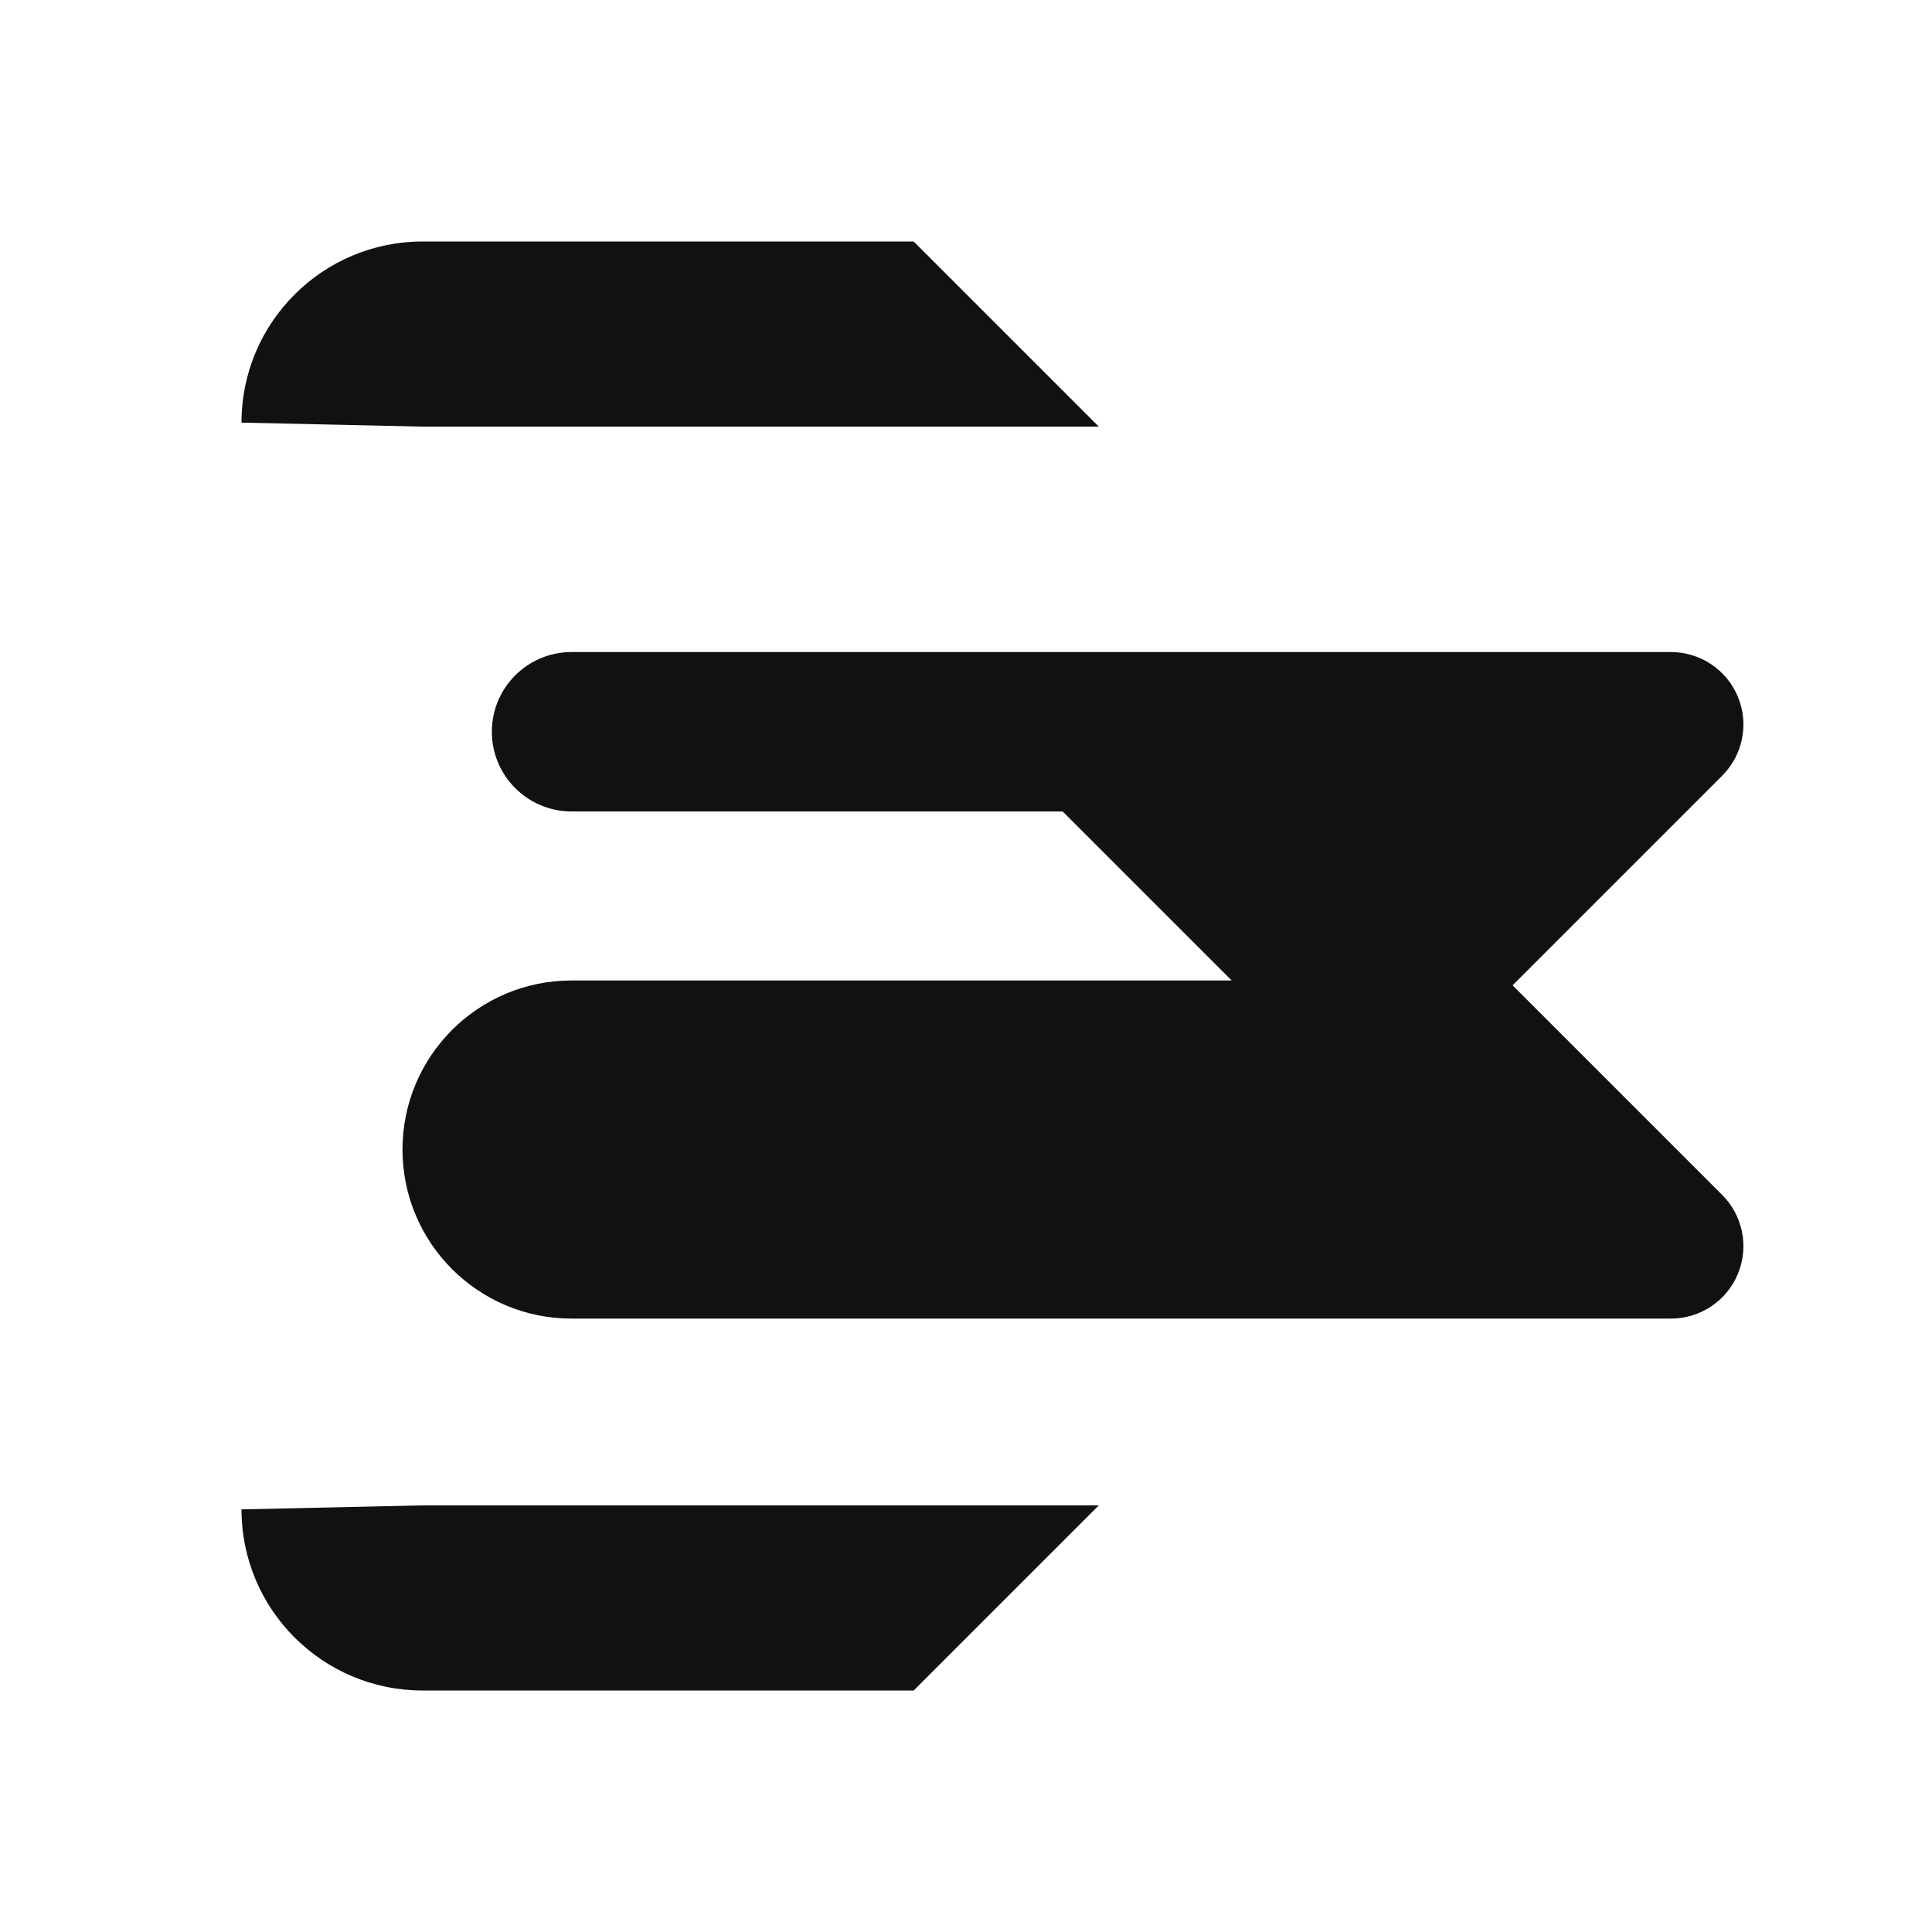
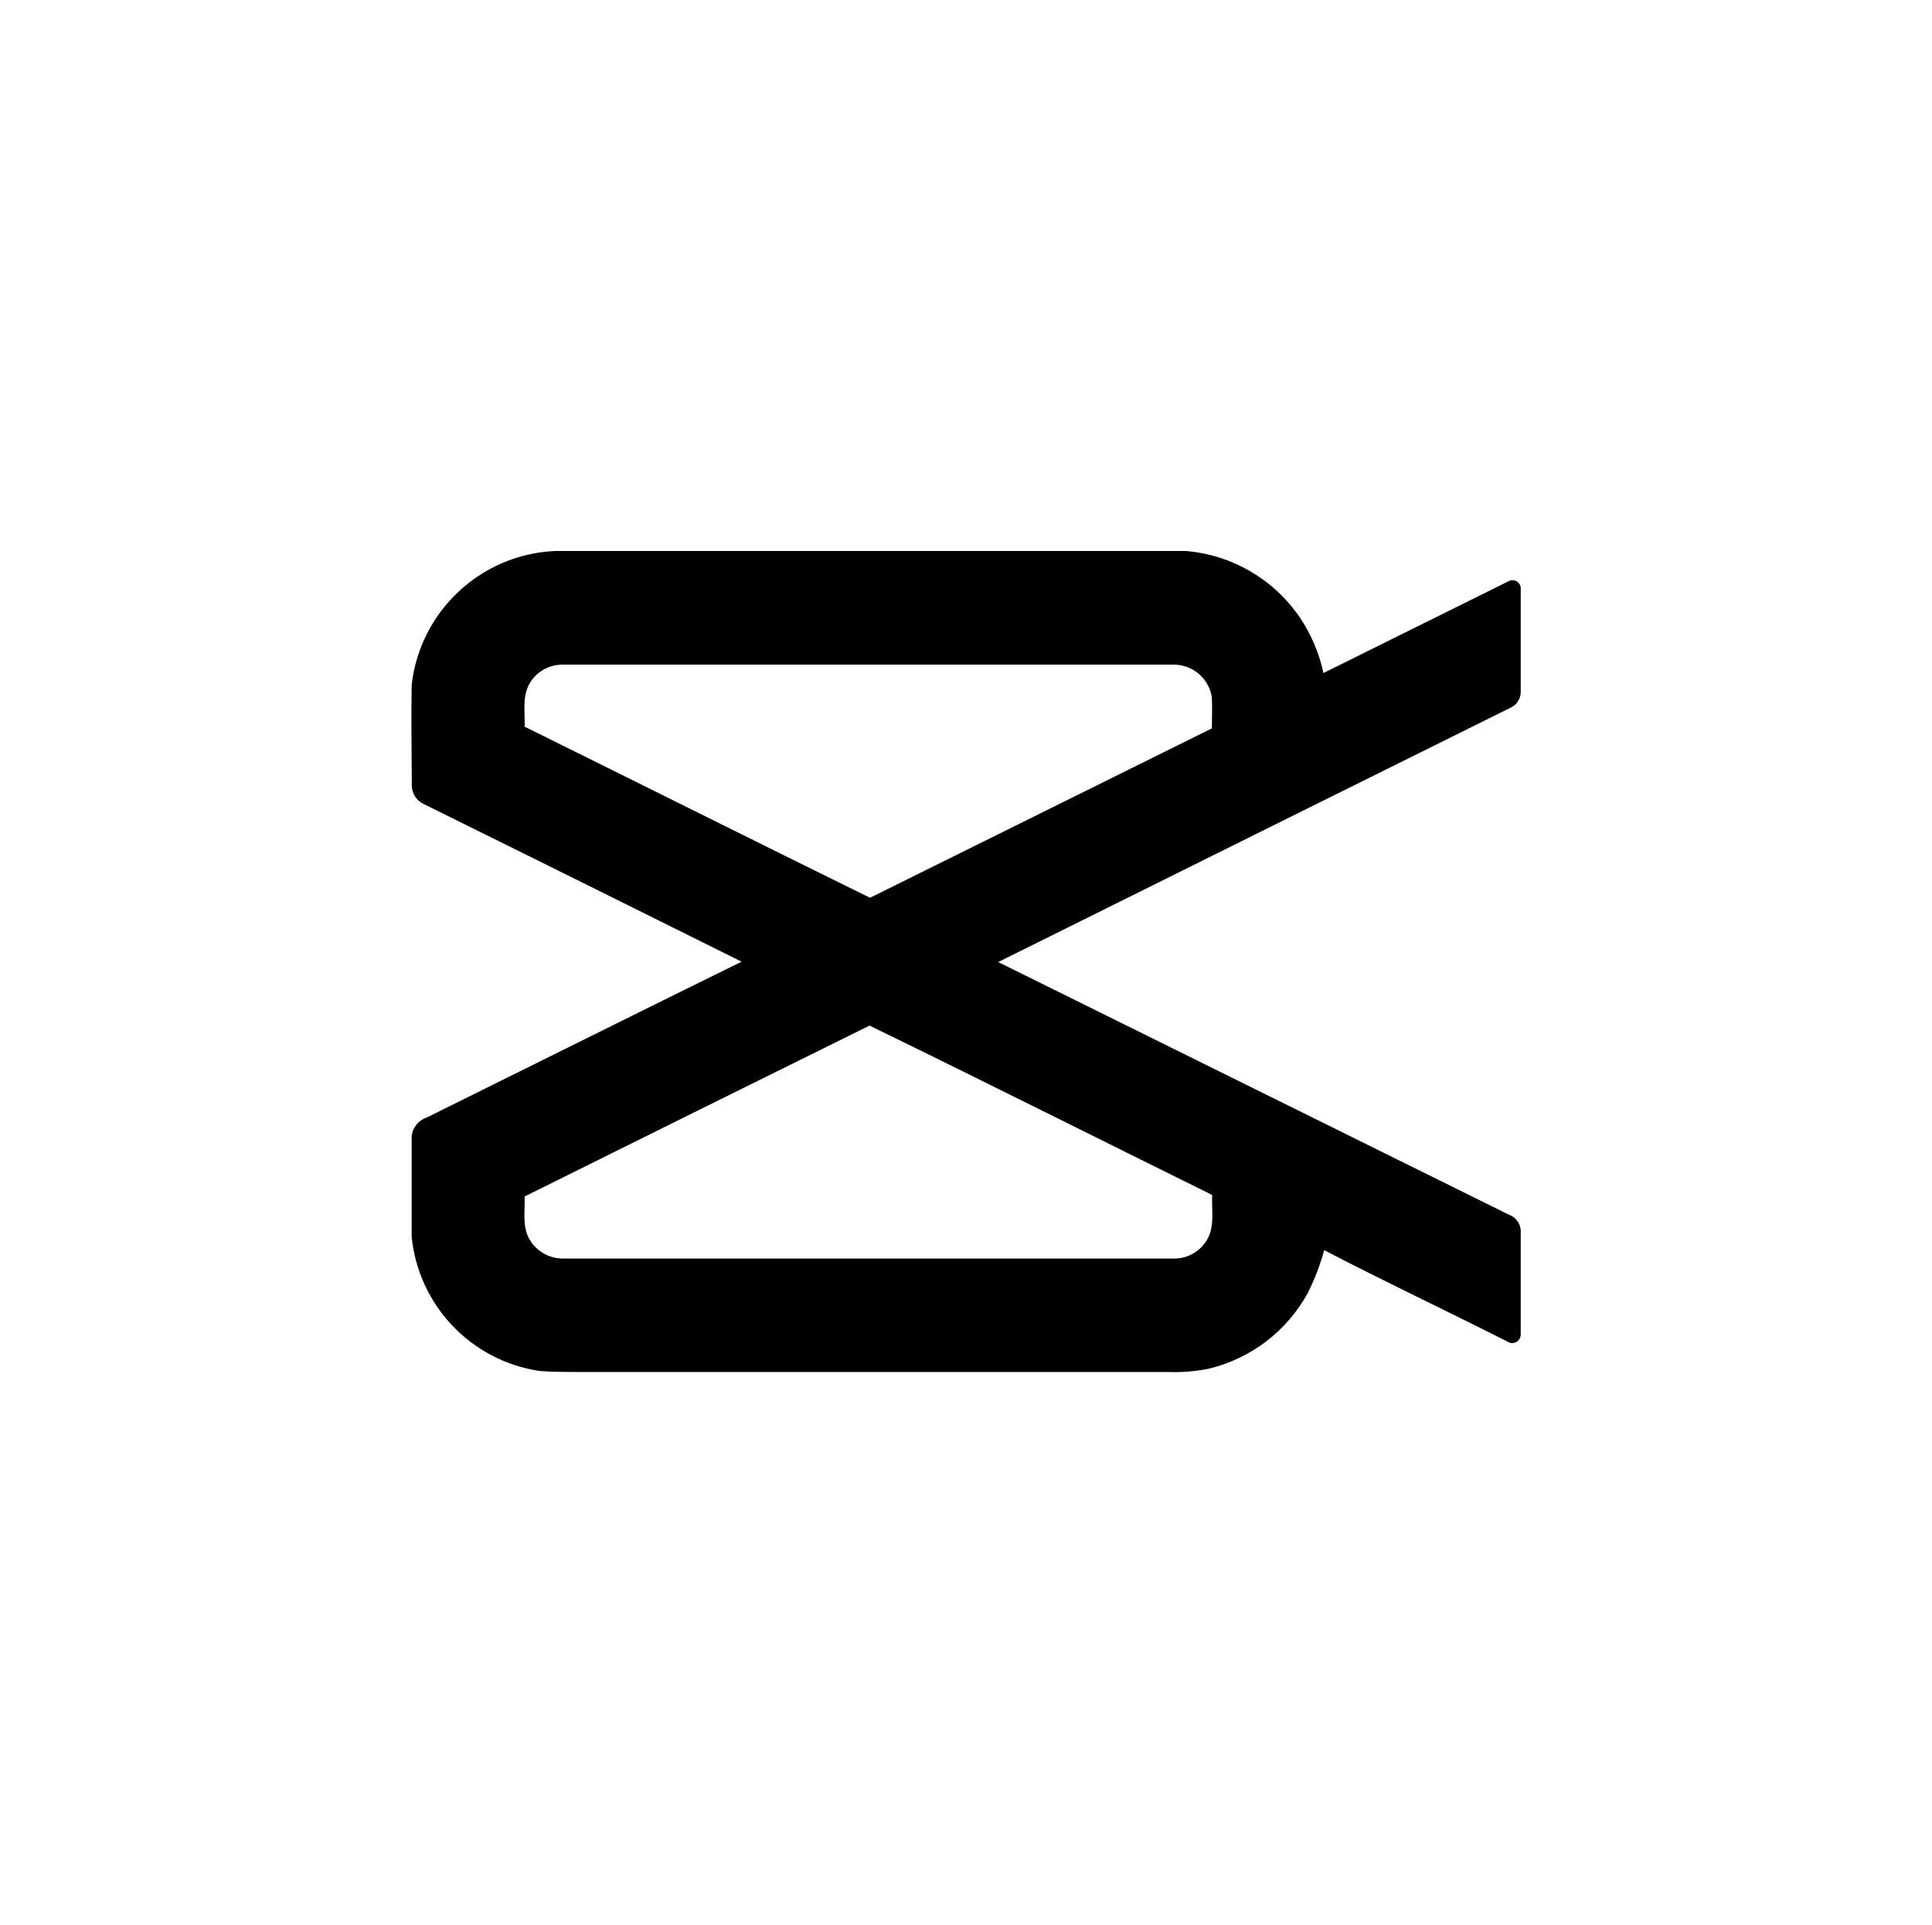
- <svg xmlns="http://www.w3.org/2000/svg" role="img" viewBox="0 0 24 24">
-   <path fill="#111111" d="M3 5.25A2.25 2.25 0 0 1 5.25 3h6.1l2.3 2.3H5.25a.0.0 0 0 0 0 0Zm0 13.5A2.25 2.25 0 0 0 5.25 21h6.1l2.3-2.3H5.25a.0.0 0 0 0 0 0ZM7.1 8.1h13.65a.9.9 0 0 1 .64 1.54l-2.6 2.6 2.6 2.6a.9.9 0 0 1-.64 1.54H7.1a2.1 2.1 0 0 1 0-4.2h8.2l-2.1-2.1H7.1a.99.99 0 1 1 0-1.98Z" />
+ <svg xmlns="http://www.w3.org/2000/svg" viewBox="0 0 512 510" role="img" aria-labelledby="title">
+   <path fill-rule="nonzero" d="M109.095 181.505c2.223-19.532 18.316-34.578 37.955-35.483l167.194-.001a40.612 40.612 0 0130.095 17.427 42.152 42.152 0 016.39 14.915l49.135-24.364a2.185 2.185 0 013.141 1.674v27.628l.001.096a4.571 4.571 0 01-2.837 4.229 177620.936 177620.936 0 00-135.63 67.336l135.324 66.948a4.695 4.695 0 013.142 4.08v27.685a2.266 2.266 0 01-3.613 1.821c-16.12-8.162-32.464-15.854-48.462-24.18a63.503 63.503 0 01-4.282 11.225 40.813 40.813 0 01-26.098 20.135 44.994 44.994 0 01-11.221.919l-155.833.003c-3.51 0-7.04 0-10.53-.266-18.089-2.705-32.049-17.363-33.869-35.565v-26.77a5.935 5.935 0 014.08-4.879c27.791-13.732 55.521-27.587 83.353-41.258a32412.61 32412.61 0 00-84.17-41.748 5.41 5.41 0 01-3.223-4.918c-.042-8.876-.185-17.792-.042-26.689zm30.975.184c-1.674 3.367-.898 7.263-1.041 10.896 30.608 15.12 60.99 30.321 91.536 45.339 30.185-14.963 60.384-29.927 90.596-44.89 0-2.714.123-5.428 0-8.162a10.203 10.203 0 00-10.096-8.734h-.106l-161.565.001a10.082 10.082 0 00-9.345 5.55h.021zm-1.041 135.406c.142 3.673-.654 7.631 1.122 11.039a10.204 10.204 0 009.284 5.405l161.667.002.081-.001c3.618 0 6.961-1.94 8.754-5.081 2.04-3.57 1.102-7.855 1.305-11.773-30.26-14.936-60.48-30.118-90.801-44.89a43915.126 43915.126 0 00-91.432 45.299h.02z" />
</svg>
